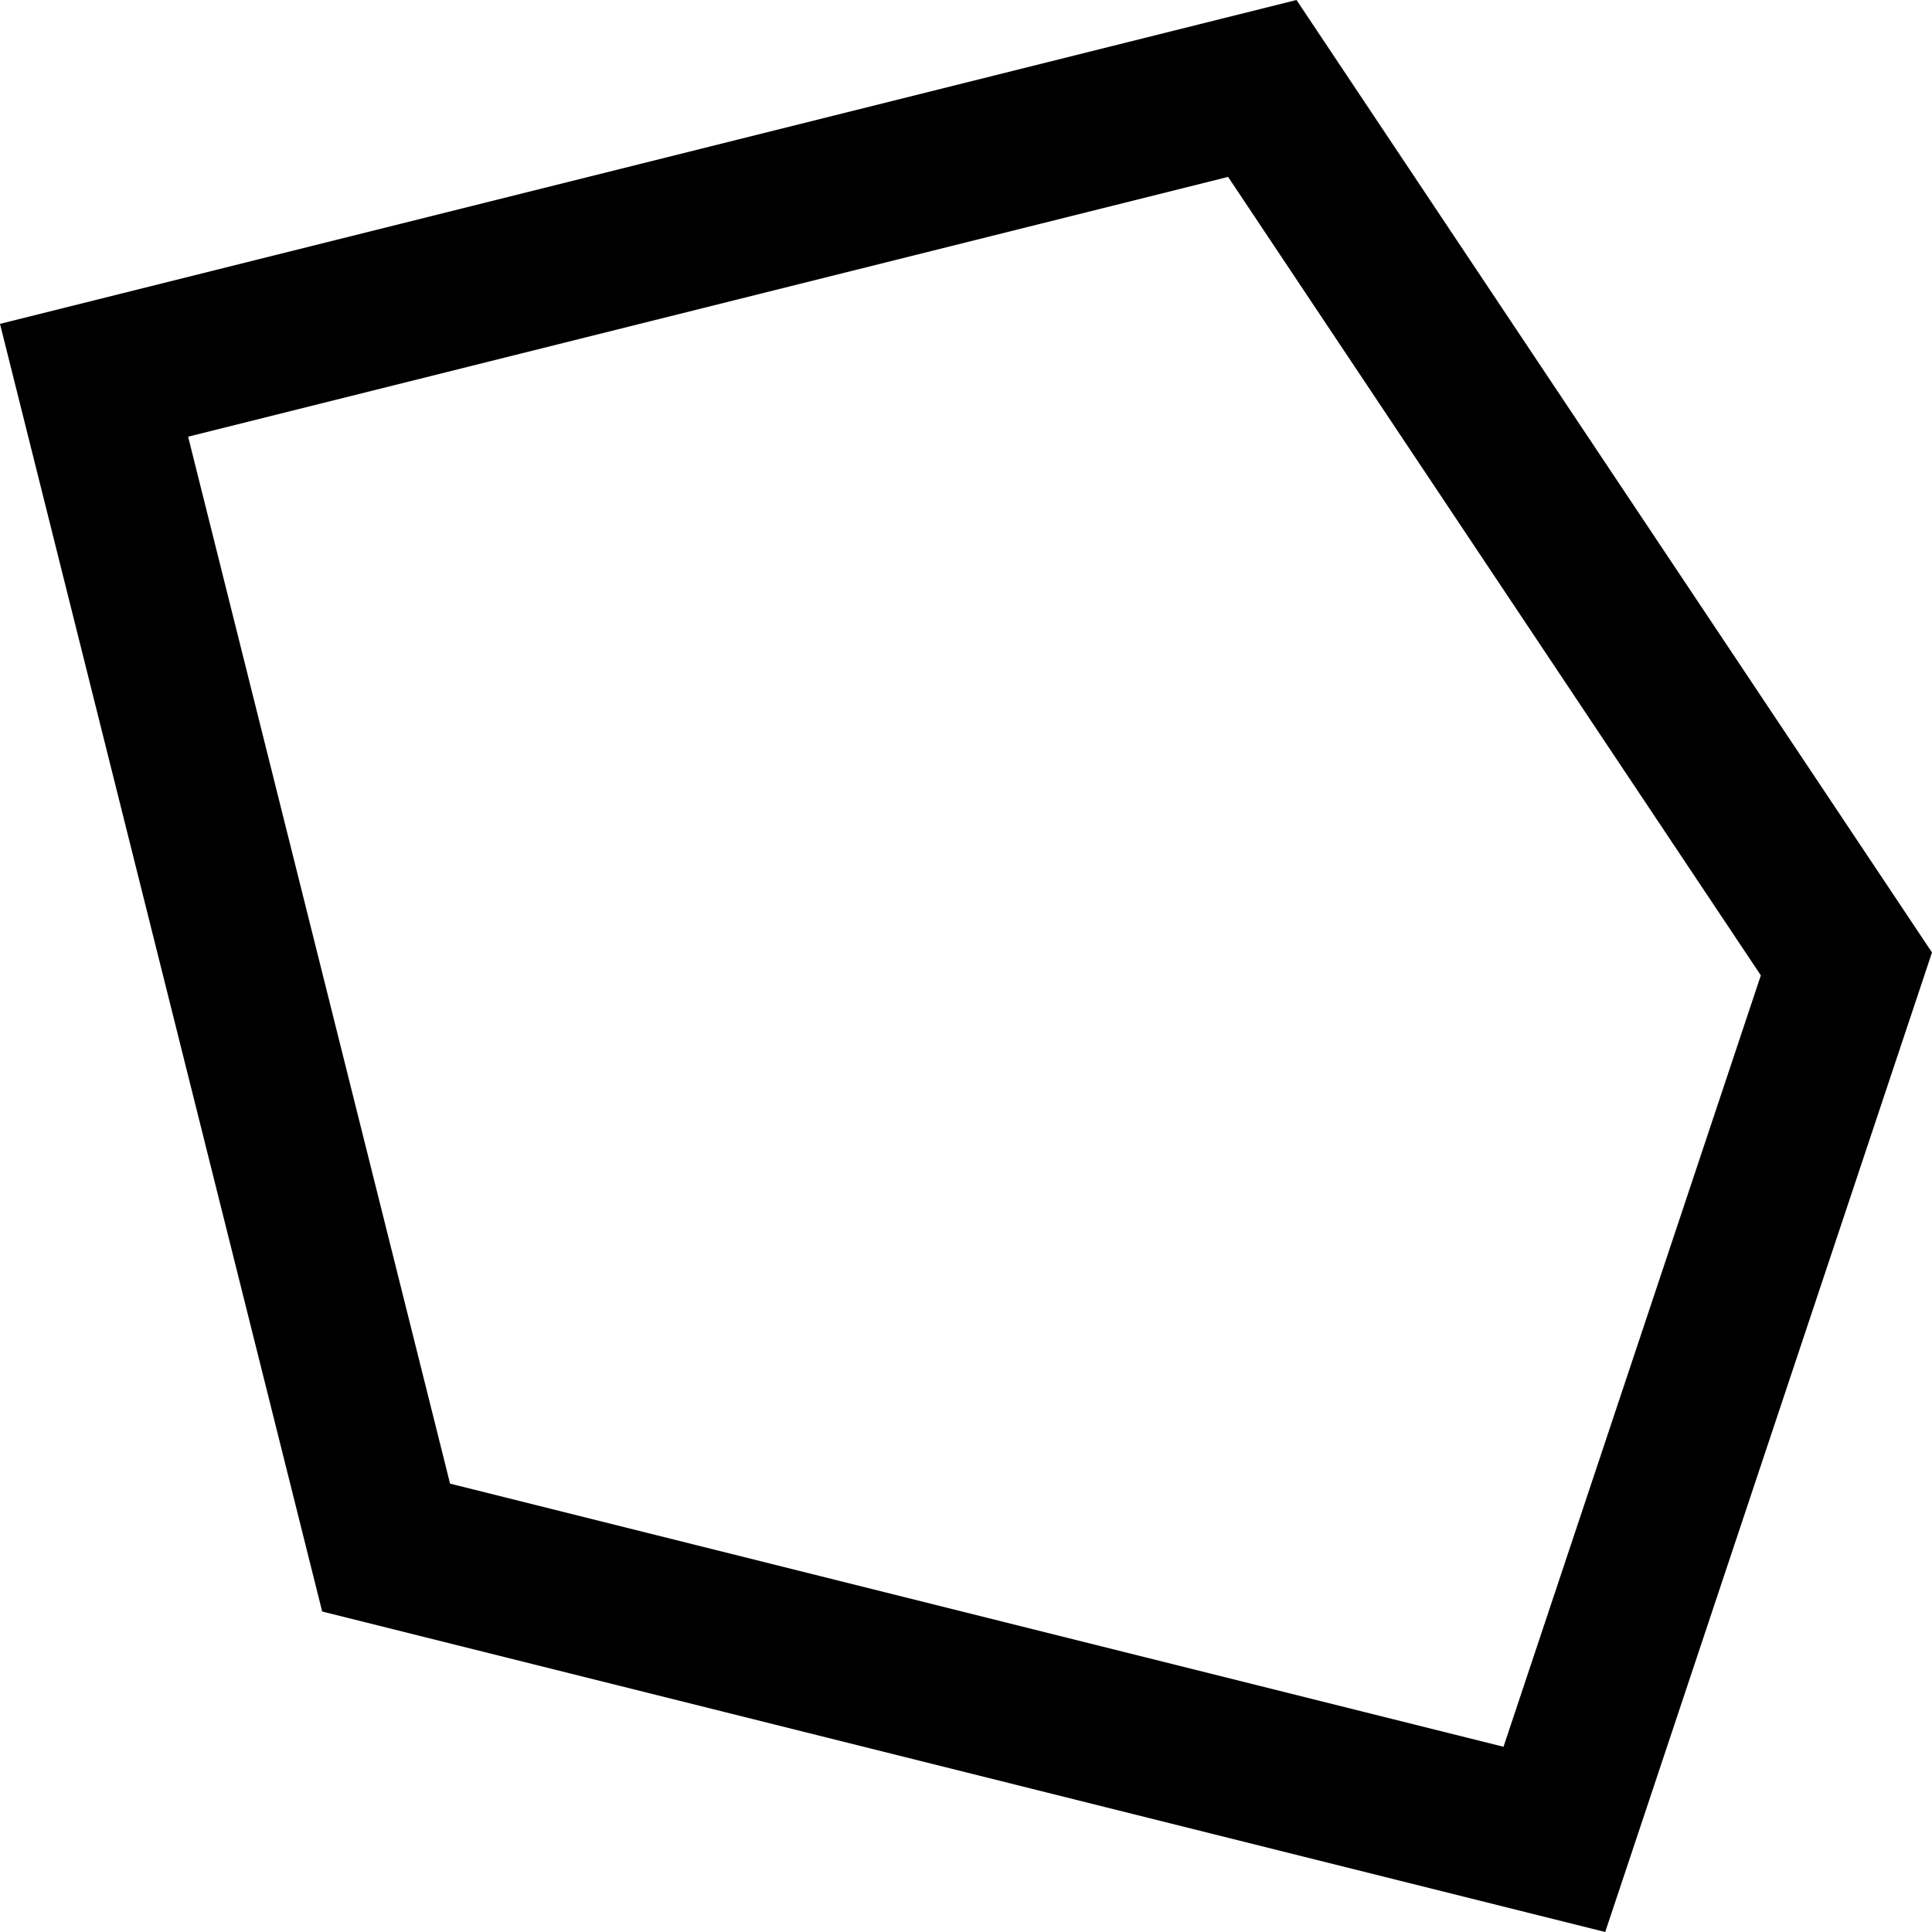
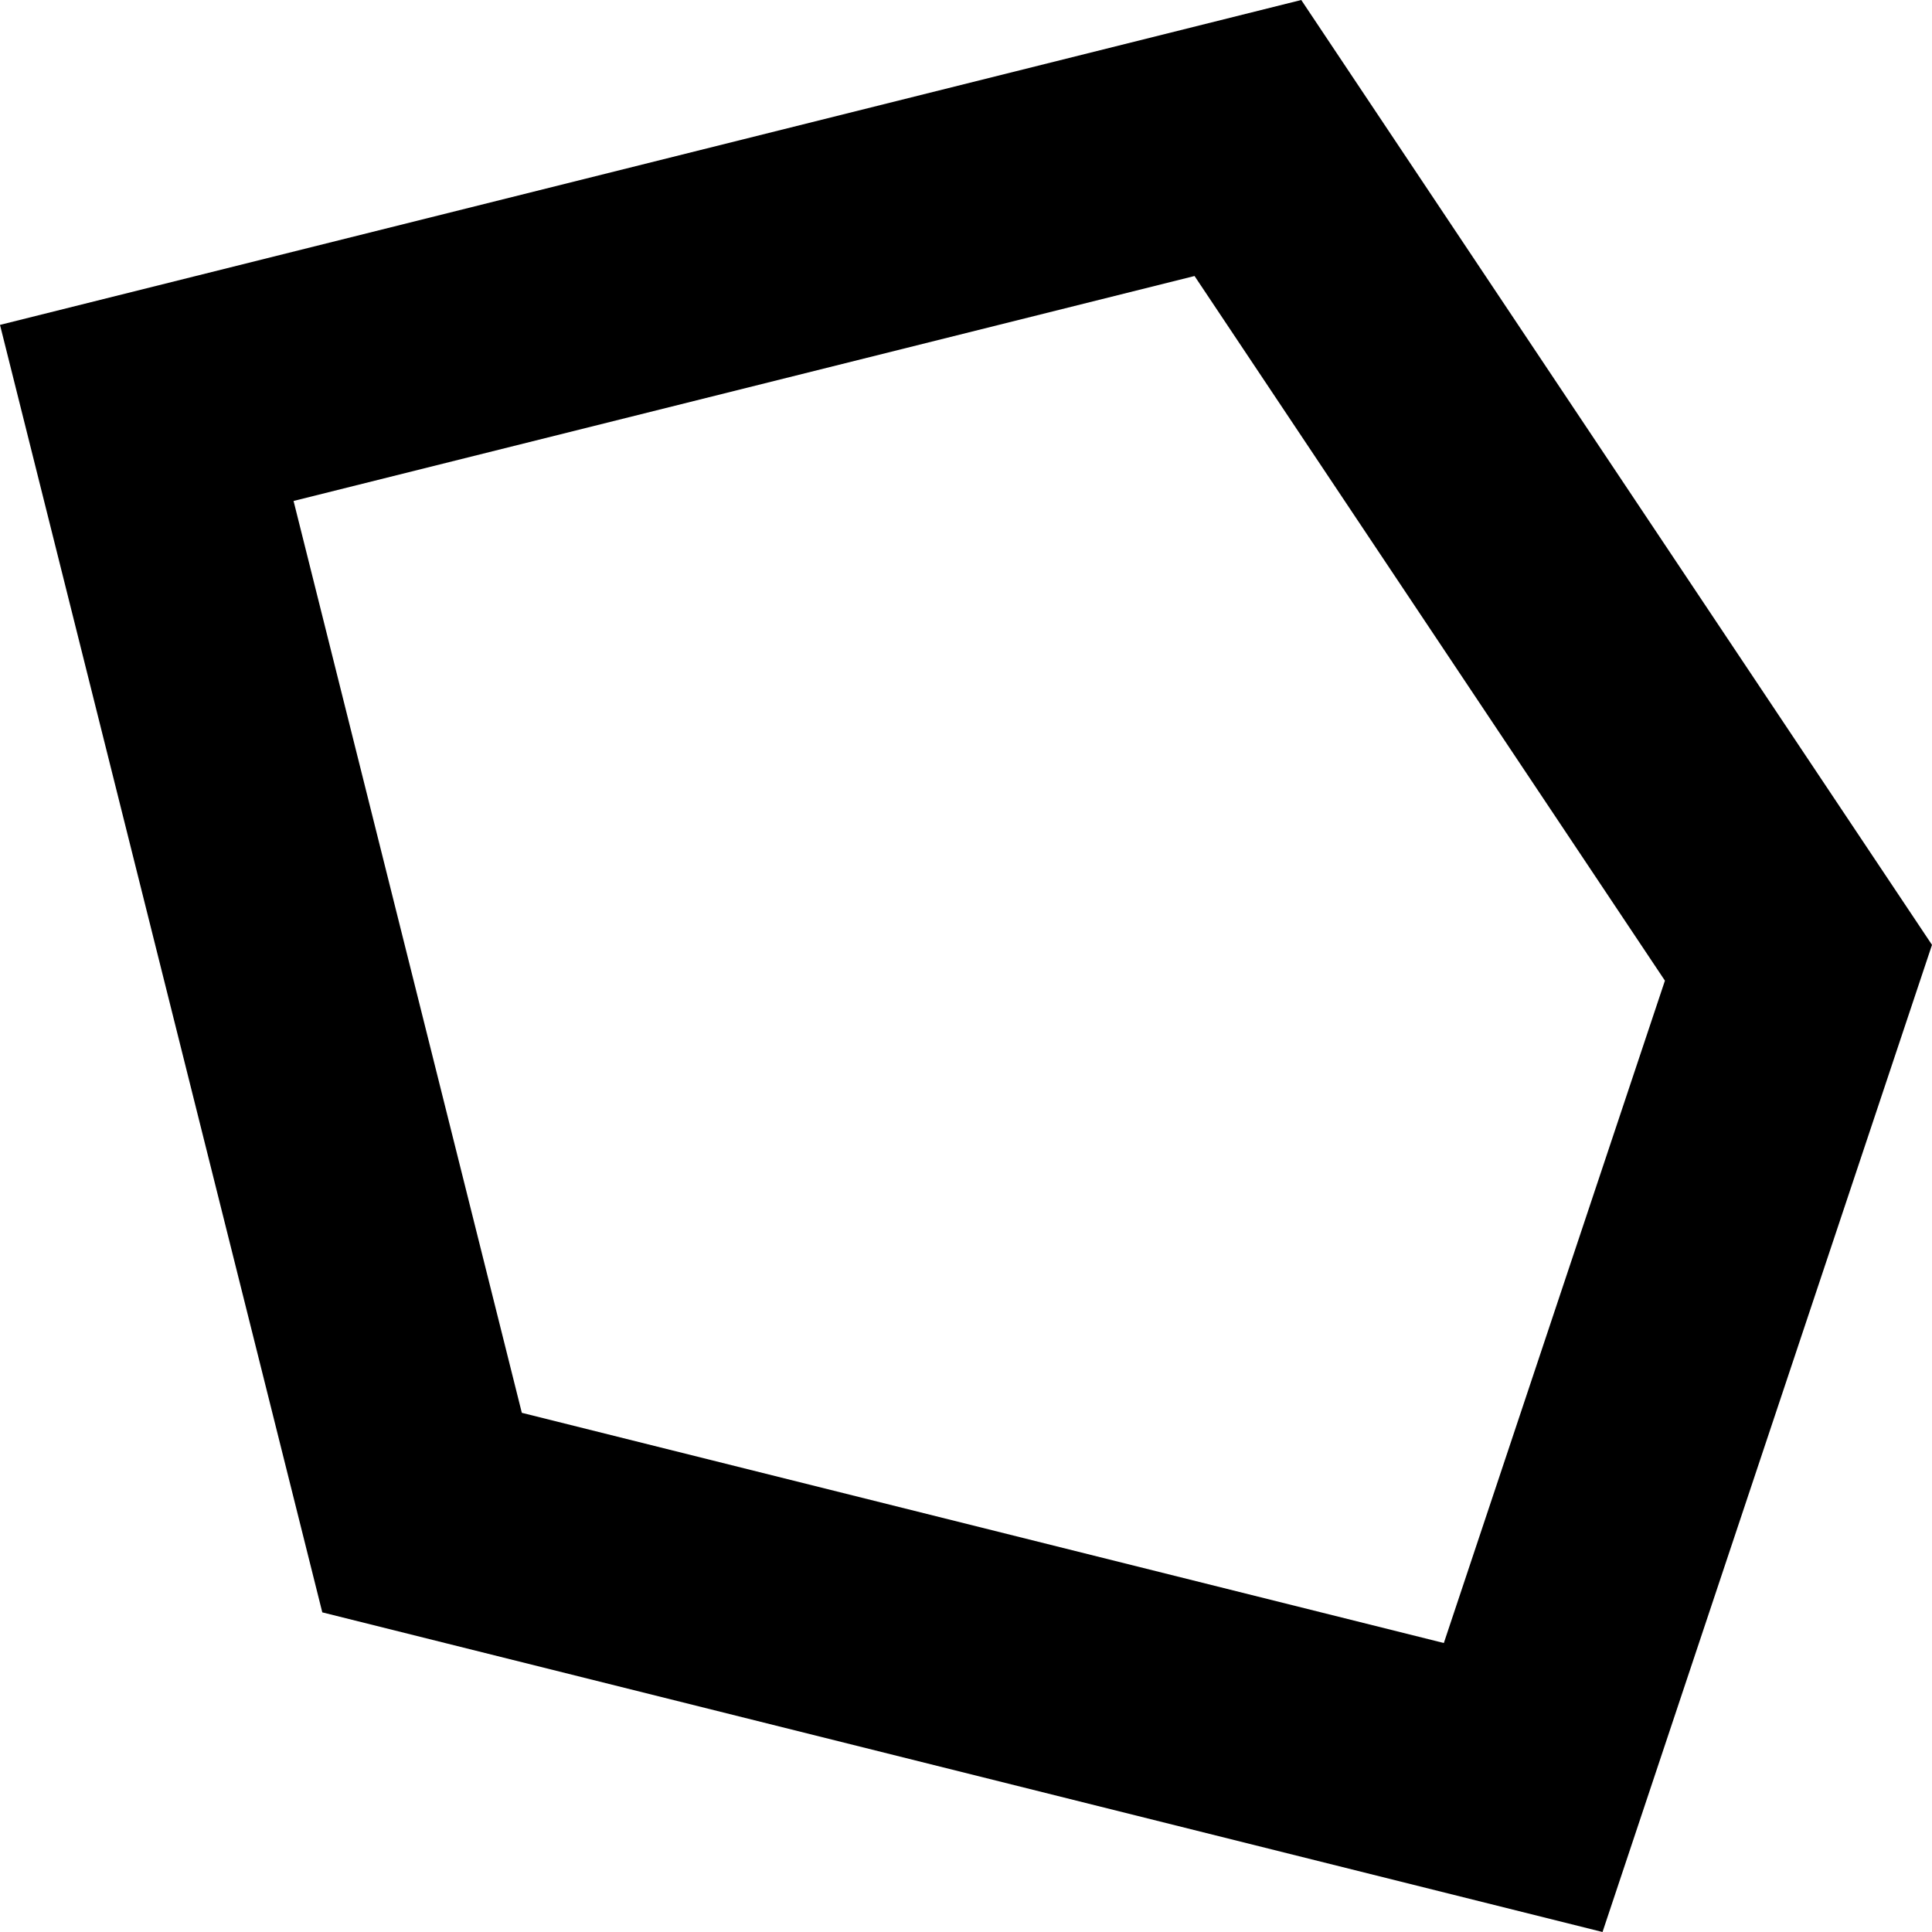
<svg xmlns="http://www.w3.org/2000/svg" width="1024" height="1024" viewBox="0 0 1024 1024" id="svg3353" version="1.1">
  <defs id="defs3355" />
  <g id="layer1" transform="translate(0,-28.36216)">
-     <path style="color:#000000;font-style:normal;font-variant:normal;font-weight:normal;font-stretch:normal;font-size:medium;line-height:normal;font-family:sans-serif;font-variant-ligatures:normal;font-variant-position:normal;font-variant-caps:normal;font-variant-numeric:normal;font-variant-alternates:normal;font-feature-settings:normal;text-indent:0;text-align:start;text-decoration:none;text-decoration-line:none;text-decoration-style:solid;text-decoration-color:#000000;letter-spacing:normal;word-spacing:normal;text-transform:none;writing-mode:lr-tb;direction:ltr;text-orientation:mixed;dominant-baseline:auto;baseline-shift:baseline;text-anchor:start;white-space:normal;shape-padding:0;clip-rule:nonzero;display:inline;overflow:visible;visibility:visible;opacity:1;isolation:auto;mix-blend-mode:normal;color-interpolation:sRGB;color-interpolation-filters:linearRGB;solid-color:#000000;solid-opacity:1;vector-effect:none;fill:#000000;fill-opacity:1;fill-rule:nonzero;stroke:none;stroke-width:62.643;stroke-linecap:butt;stroke-linejoin:miter;stroke-miterlimit:4;stroke-dasharray:none;stroke-dashoffset:0;stroke-opacity:1;color-rendering:auto;image-rendering:auto;shape-rendering:auto;text-rendering:auto;enable-background:accumulate" d="M 685.843,28.694 C 457.252,85.796 228.611,142.911 0,200.016 56.922,427.51 113.842,655.004 170.762,882.497 397.441,939.116 624.118,995.74 850.795,1052.362 908.531,879.305 966.263,706.246 1024,533.189 911.727,364.913 799.452,196.638 687.18,28.362 l -0.949,0.236 z M 933.281,545.34 C 887.817,681.623 842.353,817.906 796.889,954.189 610.775,907.699 424.66,861.21 238.545,814.72 192.267,629.752 145.988,444.783 99.709,259.815 283.443,213.918 467.177,168.021 650.91,122.125 745.034,263.196 839.157,404.268 933.281,545.34 Z" id="path4497" />
+     <path style="color:#000000;font-style:normal;font-variant:normal;font-weight:normal;font-stretch:normal;font-size:medium;line-height:normal;font-family:sans-serif;font-variant-ligatures:normal;font-variant-position:normal;font-variant-caps:normal;font-variant-numeric:normal;font-variant-alternates:normal;font-feature-settings:normal;text-indent:0;text-align:start;text-decoration:none;text-decoration-line:none;text-decoration-style:solid;text-decoration-color:#000000;letter-spacing:normal;word-spacing:normal;text-transform:none;writing-mode:lr-tb;direction:ltr;text-orientation:mixed;dominant-baseline:auto;baseline-shift:baseline;text-anchor:start;white-space:normal;shape-padding:0;clip-rule:nonzero;display:inline;overflow:visible;visibility:visible;opacity:1;isolation:auto;mix-blend-mode:normal;color-interpolation:sRGB;color-interpolation-filters:linearRGB;solid-color:#000000;solid-opacity:1;vector-effect:none;fill:#000000;fill-opacity:1;fill-rule:nonzero;stroke:none;stroke-width:128.254;stroke-linecap:butt;stroke-linejoin:miter;stroke-miterlimit:4;stroke-dasharray:none;stroke-dashoffset:0;stroke-opacity:1;color-rendering:auto;image-rendering:auto;shape-rendering:auto;text-rendering:auto;enable-background:accumulate" d="M 689.693,28.362 0,200.558 C 56.944,428.021 113.883,655.485 170.824,882.949 L 849.369,1052.362 1024,529.161 Z M 633.133,174.654 882.443,548.123 765.264,899.193 276.579,777.183 155.593,293.881 Z" id="path4498" />
  </g>
</svg>
